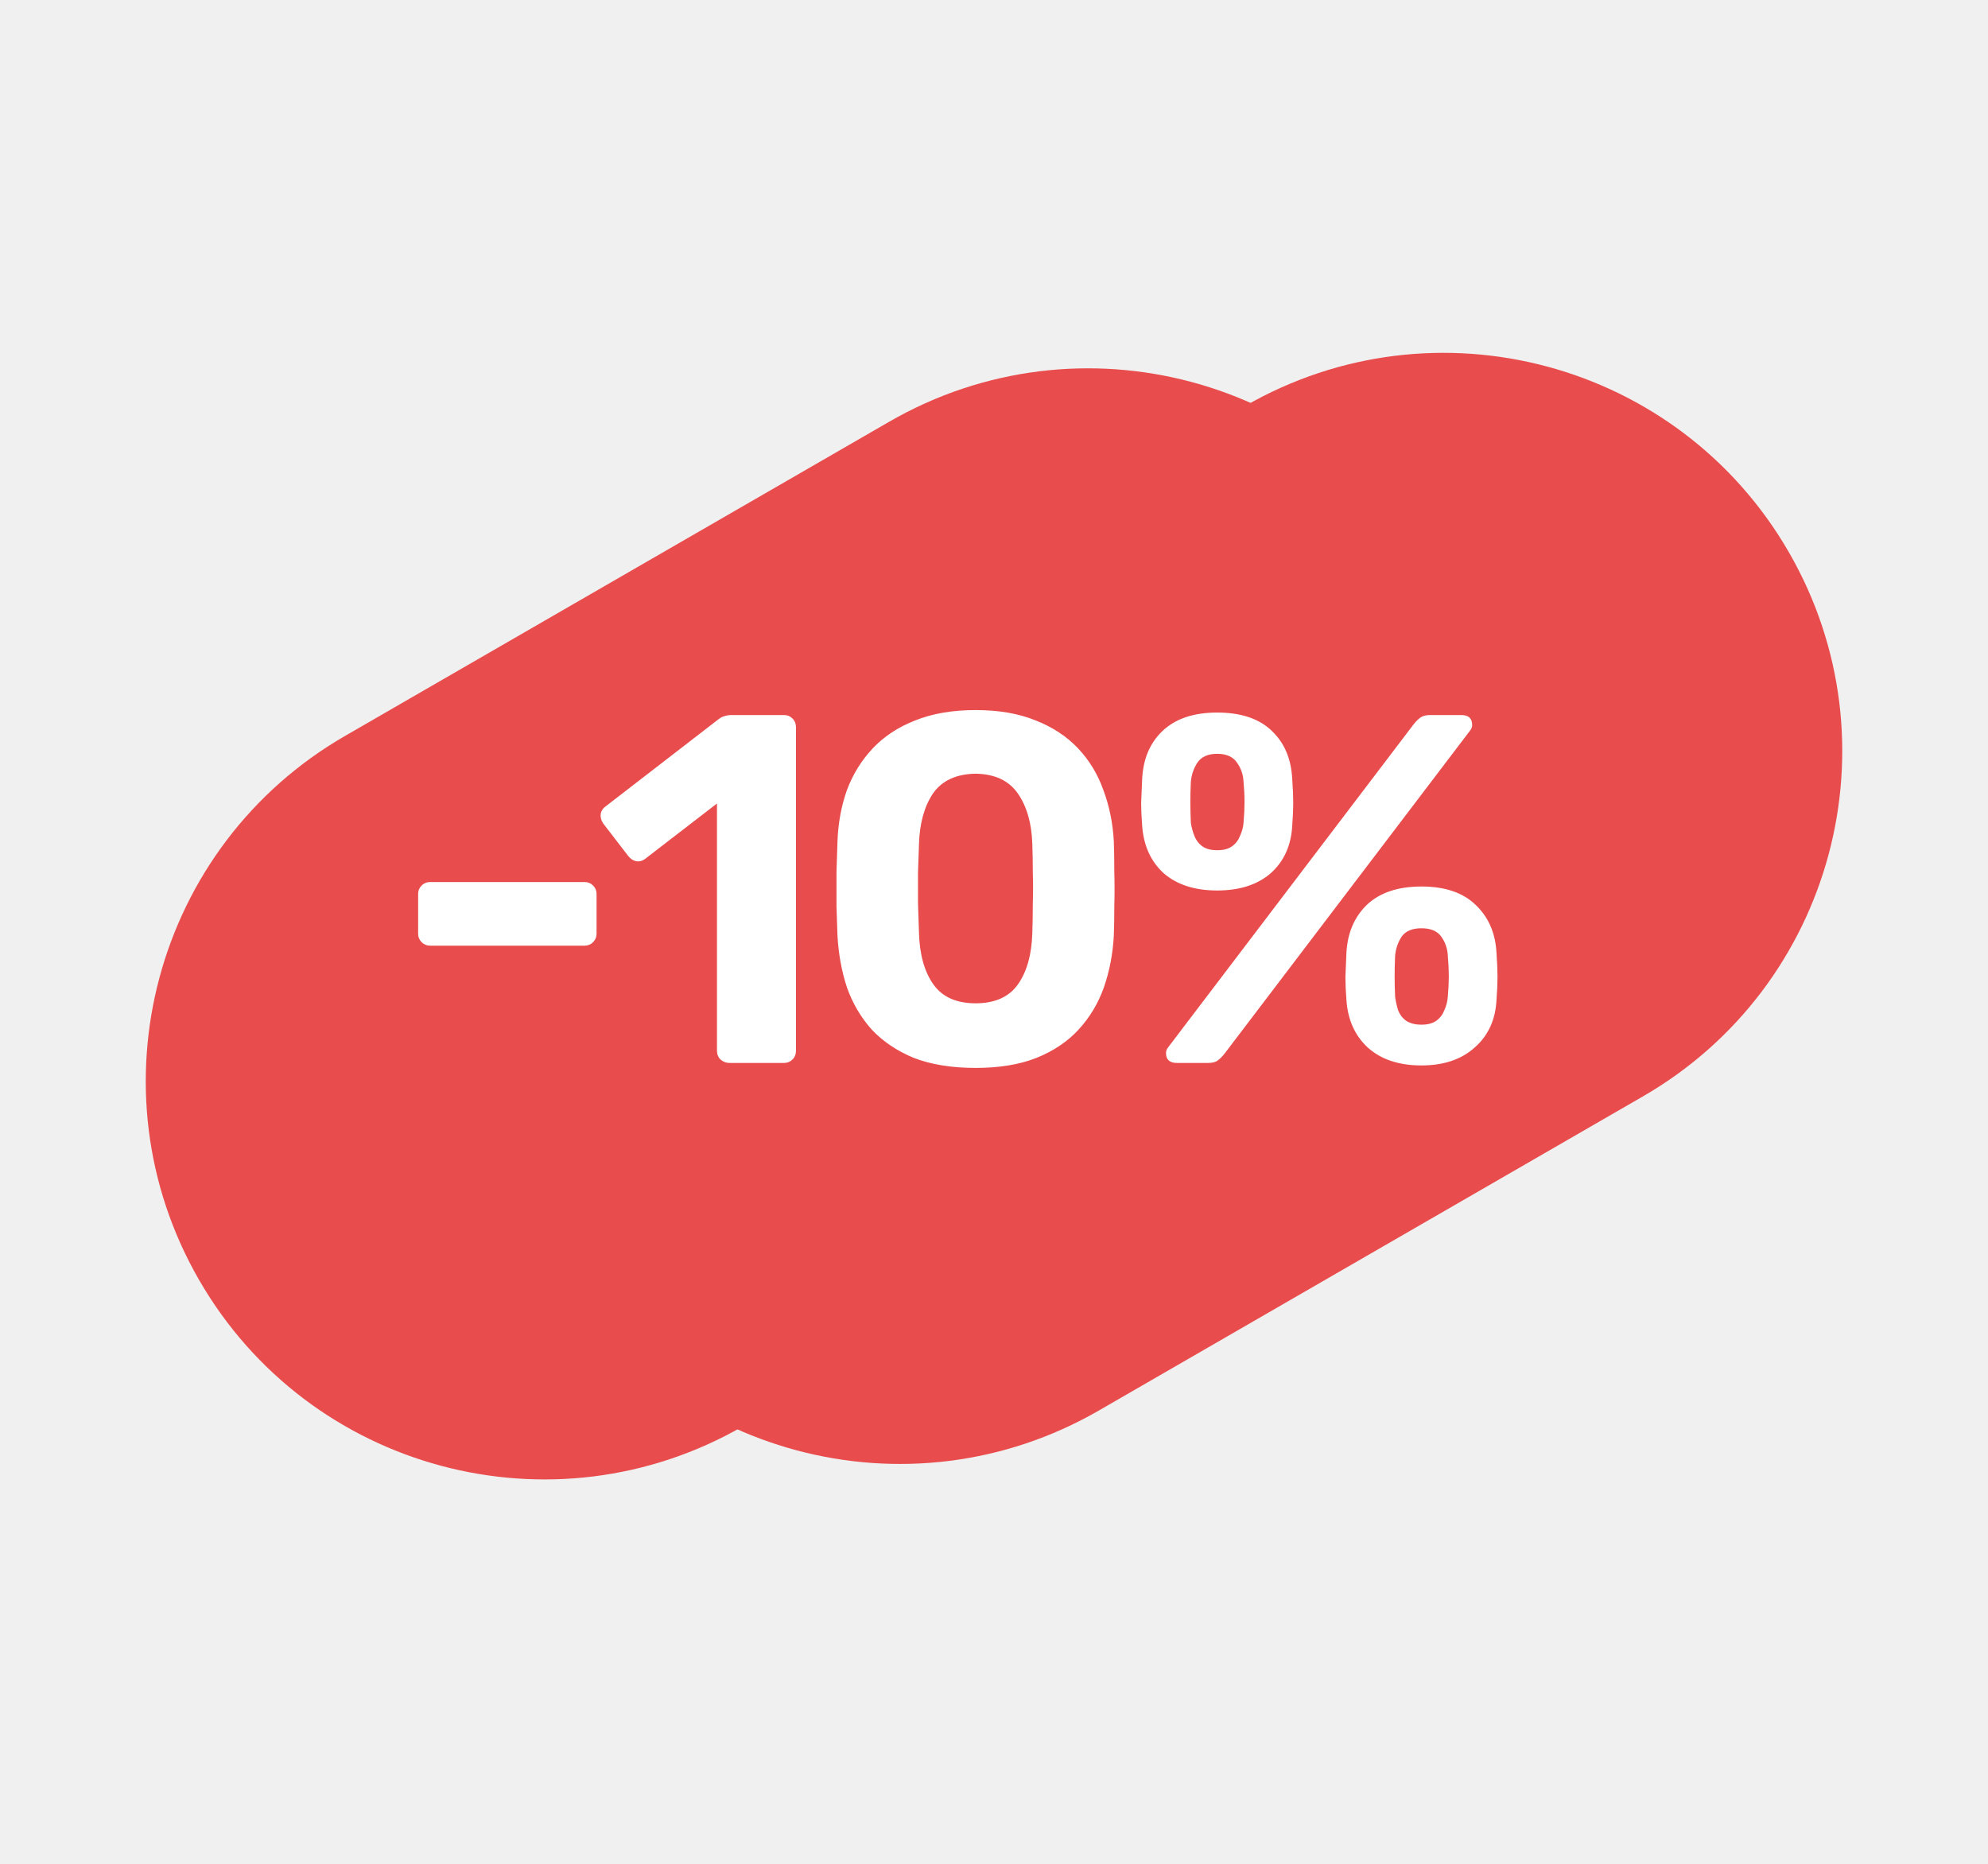
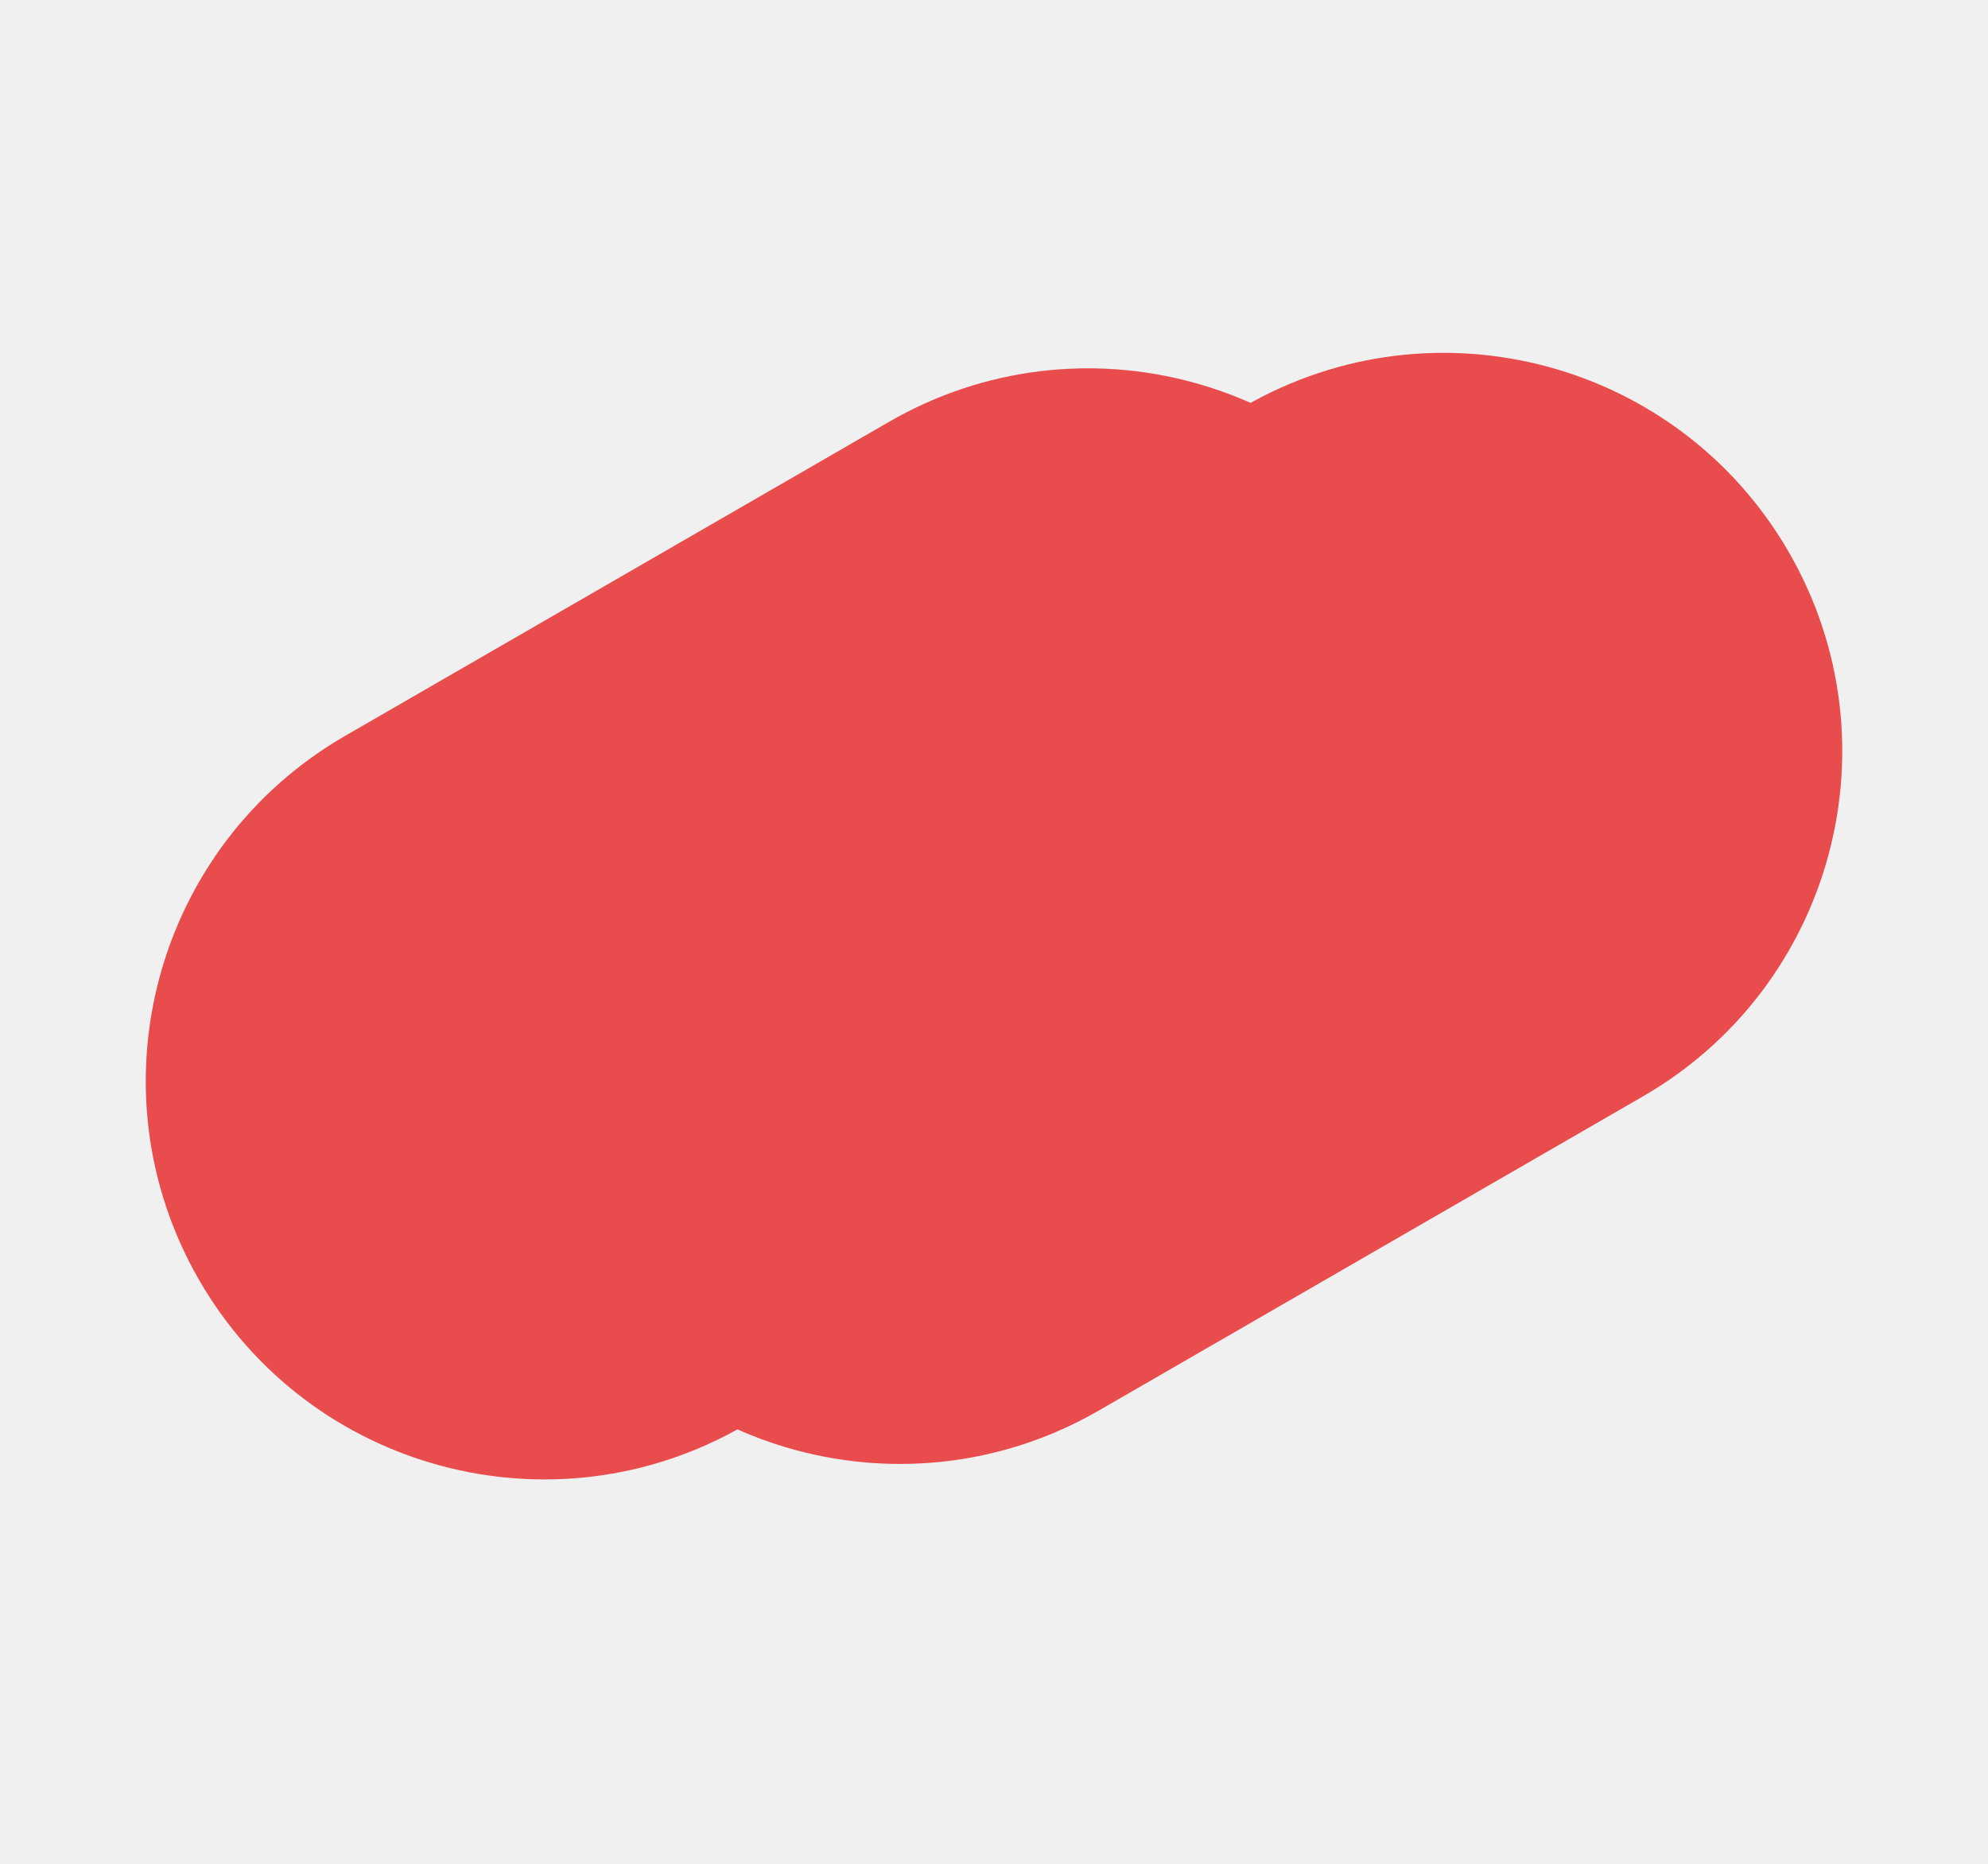
<svg xmlns="http://www.w3.org/2000/svg" width="48" height="45" viewBox="0 0 48 45" fill="none">
-   <rect y="22.578" width="34.409" height="19.239" rx="9.62" transform="rotate(-30 0 22.5779)" fill="#E94C4D" />
+   <rect y="22.578" width="34.409" height="19.239" rx="9.62" transform="rotate(-30 0 22.5778)" fill="#E94C4D" />
  <rect x="8.582" y="22.204" width="34.409" height="19.239" rx="9.62" transform="rotate(-30 8.58203 22.2043)" fill="#E94C4D" />
-   <path d="M10.384 22.832C10.304 22.832 10.236 22.804 10.18 22.748C10.124 22.692 10.096 22.624 10.096 22.544V21.584C10.096 21.504 10.124 21.436 10.18 21.38C10.236 21.324 10.304 21.296 10.384 21.296H14.116C14.196 21.296 14.264 21.324 14.32 21.38C14.376 21.436 14.404 21.504 14.404 21.584V22.544C14.404 22.624 14.376 22.692 14.32 22.748C14.264 22.804 14.196 22.832 14.116 22.832H10.384ZM17.611 25.664C17.531 25.664 17.459 25.636 17.395 25.58C17.339 25.524 17.311 25.452 17.311 25.364V19.4L15.583 20.732C15.511 20.788 15.435 20.808 15.355 20.792C15.283 20.776 15.219 20.732 15.163 20.66L14.563 19.88C14.515 19.808 14.495 19.732 14.503 19.652C14.519 19.572 14.563 19.508 14.635 19.46L17.371 17.348C17.419 17.316 17.463 17.296 17.503 17.288C17.551 17.272 17.603 17.264 17.659 17.264H18.931C19.011 17.264 19.079 17.292 19.135 17.348C19.191 17.404 19.219 17.476 19.219 17.564V25.364C19.219 25.452 19.191 25.524 19.135 25.58C19.079 25.636 19.011 25.664 18.931 25.664H17.611ZM23.557 25.784C22.981 25.784 22.485 25.704 22.069 25.544C21.661 25.376 21.321 25.148 21.049 24.86C20.785 24.564 20.585 24.224 20.449 23.84C20.321 23.448 20.245 23.032 20.221 22.592C20.213 22.376 20.205 22.136 20.197 21.872C20.197 21.6 20.197 21.328 20.197 21.056C20.205 20.784 20.213 20.536 20.221 20.312C20.237 19.872 20.313 19.46 20.449 19.076C20.593 18.692 20.801 18.356 21.073 18.068C21.345 17.78 21.685 17.556 22.093 17.396C22.509 17.228 22.997 17.144 23.557 17.144C24.117 17.144 24.601 17.228 25.009 17.396C25.417 17.556 25.757 17.78 26.029 18.068C26.301 18.356 26.505 18.692 26.641 19.076C26.785 19.46 26.869 19.872 26.893 20.312C26.901 20.536 26.905 20.784 26.905 21.056C26.913 21.328 26.913 21.6 26.905 21.872C26.905 22.136 26.901 22.376 26.893 22.592C26.869 23.032 26.789 23.448 26.653 23.84C26.517 24.224 26.313 24.564 26.041 24.86C25.777 25.148 25.437 25.376 25.021 25.544C24.613 25.704 24.125 25.784 23.557 25.784ZM23.557 24.224C24.021 24.224 24.361 24.072 24.577 23.768C24.793 23.464 24.909 23.052 24.925 22.532C24.933 22.3 24.937 22.06 24.937 21.812C24.945 21.564 24.945 21.316 24.937 21.068C24.937 20.82 24.933 20.588 24.925 20.372C24.909 19.876 24.793 19.472 24.577 19.16C24.361 18.848 24.021 18.688 23.557 18.68C23.085 18.688 22.741 18.848 22.525 19.16C22.317 19.472 22.205 19.876 22.189 20.372C22.181 20.588 22.173 20.82 22.165 21.068C22.165 21.316 22.165 21.564 22.165 21.812C22.173 22.06 22.181 22.3 22.189 22.532C22.205 23.052 22.321 23.464 22.537 23.768C22.753 24.072 23.093 24.224 23.557 24.224ZM28.417 25.664C28.241 25.664 28.153 25.584 28.153 25.424C28.153 25.376 28.169 25.332 28.201 25.292L34.129 17.492C34.185 17.42 34.241 17.364 34.297 17.324C34.353 17.284 34.433 17.264 34.537 17.264H35.281C35.457 17.264 35.545 17.344 35.545 17.504C35.545 17.552 35.529 17.596 35.497 17.636L29.569 25.436C29.513 25.508 29.457 25.564 29.401 25.604C29.353 25.644 29.273 25.664 29.161 25.664H28.417ZM34.321 25.724C33.777 25.724 33.345 25.58 33.025 25.292C32.713 25.004 32.541 24.62 32.509 24.14C32.493 23.932 32.485 23.748 32.485 23.588C32.493 23.428 32.501 23.236 32.509 23.012C32.533 22.532 32.697 22.144 33.001 21.848C33.313 21.552 33.753 21.404 34.321 21.404C34.889 21.404 35.325 21.552 35.629 21.848C35.941 22.144 36.109 22.532 36.133 23.012C36.149 23.236 36.157 23.428 36.157 23.588C36.157 23.748 36.149 23.932 36.133 24.14C36.109 24.62 35.933 25.004 35.605 25.292C35.285 25.58 34.857 25.724 34.321 25.724ZM34.321 24.74C34.473 24.74 34.593 24.708 34.681 24.644C34.769 24.58 34.833 24.496 34.873 24.392C34.921 24.288 34.949 24.18 34.957 24.068C34.973 23.884 34.981 23.72 34.981 23.576C34.981 23.424 34.973 23.256 34.957 23.072C34.949 22.904 34.897 22.752 34.801 22.616C34.705 22.48 34.545 22.412 34.321 22.412C34.097 22.412 33.937 22.48 33.841 22.616C33.753 22.752 33.701 22.904 33.685 23.072C33.677 23.256 33.673 23.424 33.673 23.576C33.673 23.72 33.677 23.884 33.685 24.068C33.701 24.18 33.725 24.288 33.757 24.392C33.797 24.496 33.861 24.58 33.949 24.644C34.045 24.708 34.169 24.74 34.321 24.74ZM29.389 21.5C28.845 21.5 28.413 21.36 28.093 21.08C27.781 20.792 27.609 20.408 27.577 19.928C27.561 19.72 27.553 19.54 27.553 19.388C27.561 19.228 27.569 19.036 27.577 18.812C27.601 18.324 27.765 17.936 28.069 17.648C28.381 17.352 28.821 17.204 29.389 17.204C29.965 17.204 30.405 17.352 30.709 17.648C31.013 17.936 31.177 18.324 31.201 18.812C31.217 19.036 31.225 19.228 31.225 19.388C31.225 19.54 31.217 19.72 31.201 19.928C31.177 20.408 31.005 20.792 30.685 21.08C30.365 21.36 29.933 21.5 29.389 21.5ZM29.389 20.528C29.541 20.528 29.661 20.496 29.749 20.432C29.837 20.368 29.901 20.284 29.941 20.18C29.989 20.076 30.017 19.972 30.025 19.868C30.041 19.676 30.049 19.508 30.049 19.364C30.049 19.212 30.041 19.048 30.025 18.872C30.017 18.704 29.965 18.552 29.869 18.416C29.773 18.272 29.613 18.2 29.389 18.2C29.165 18.2 29.005 18.272 28.909 18.416C28.821 18.552 28.769 18.704 28.753 18.872C28.745 19.048 28.741 19.212 28.741 19.364C28.741 19.508 28.745 19.676 28.753 19.868C28.769 19.972 28.797 20.076 28.837 20.18C28.877 20.284 28.941 20.368 29.029 20.432C29.117 20.496 29.237 20.528 29.389 20.528Z" fill="white" />
</svg>
